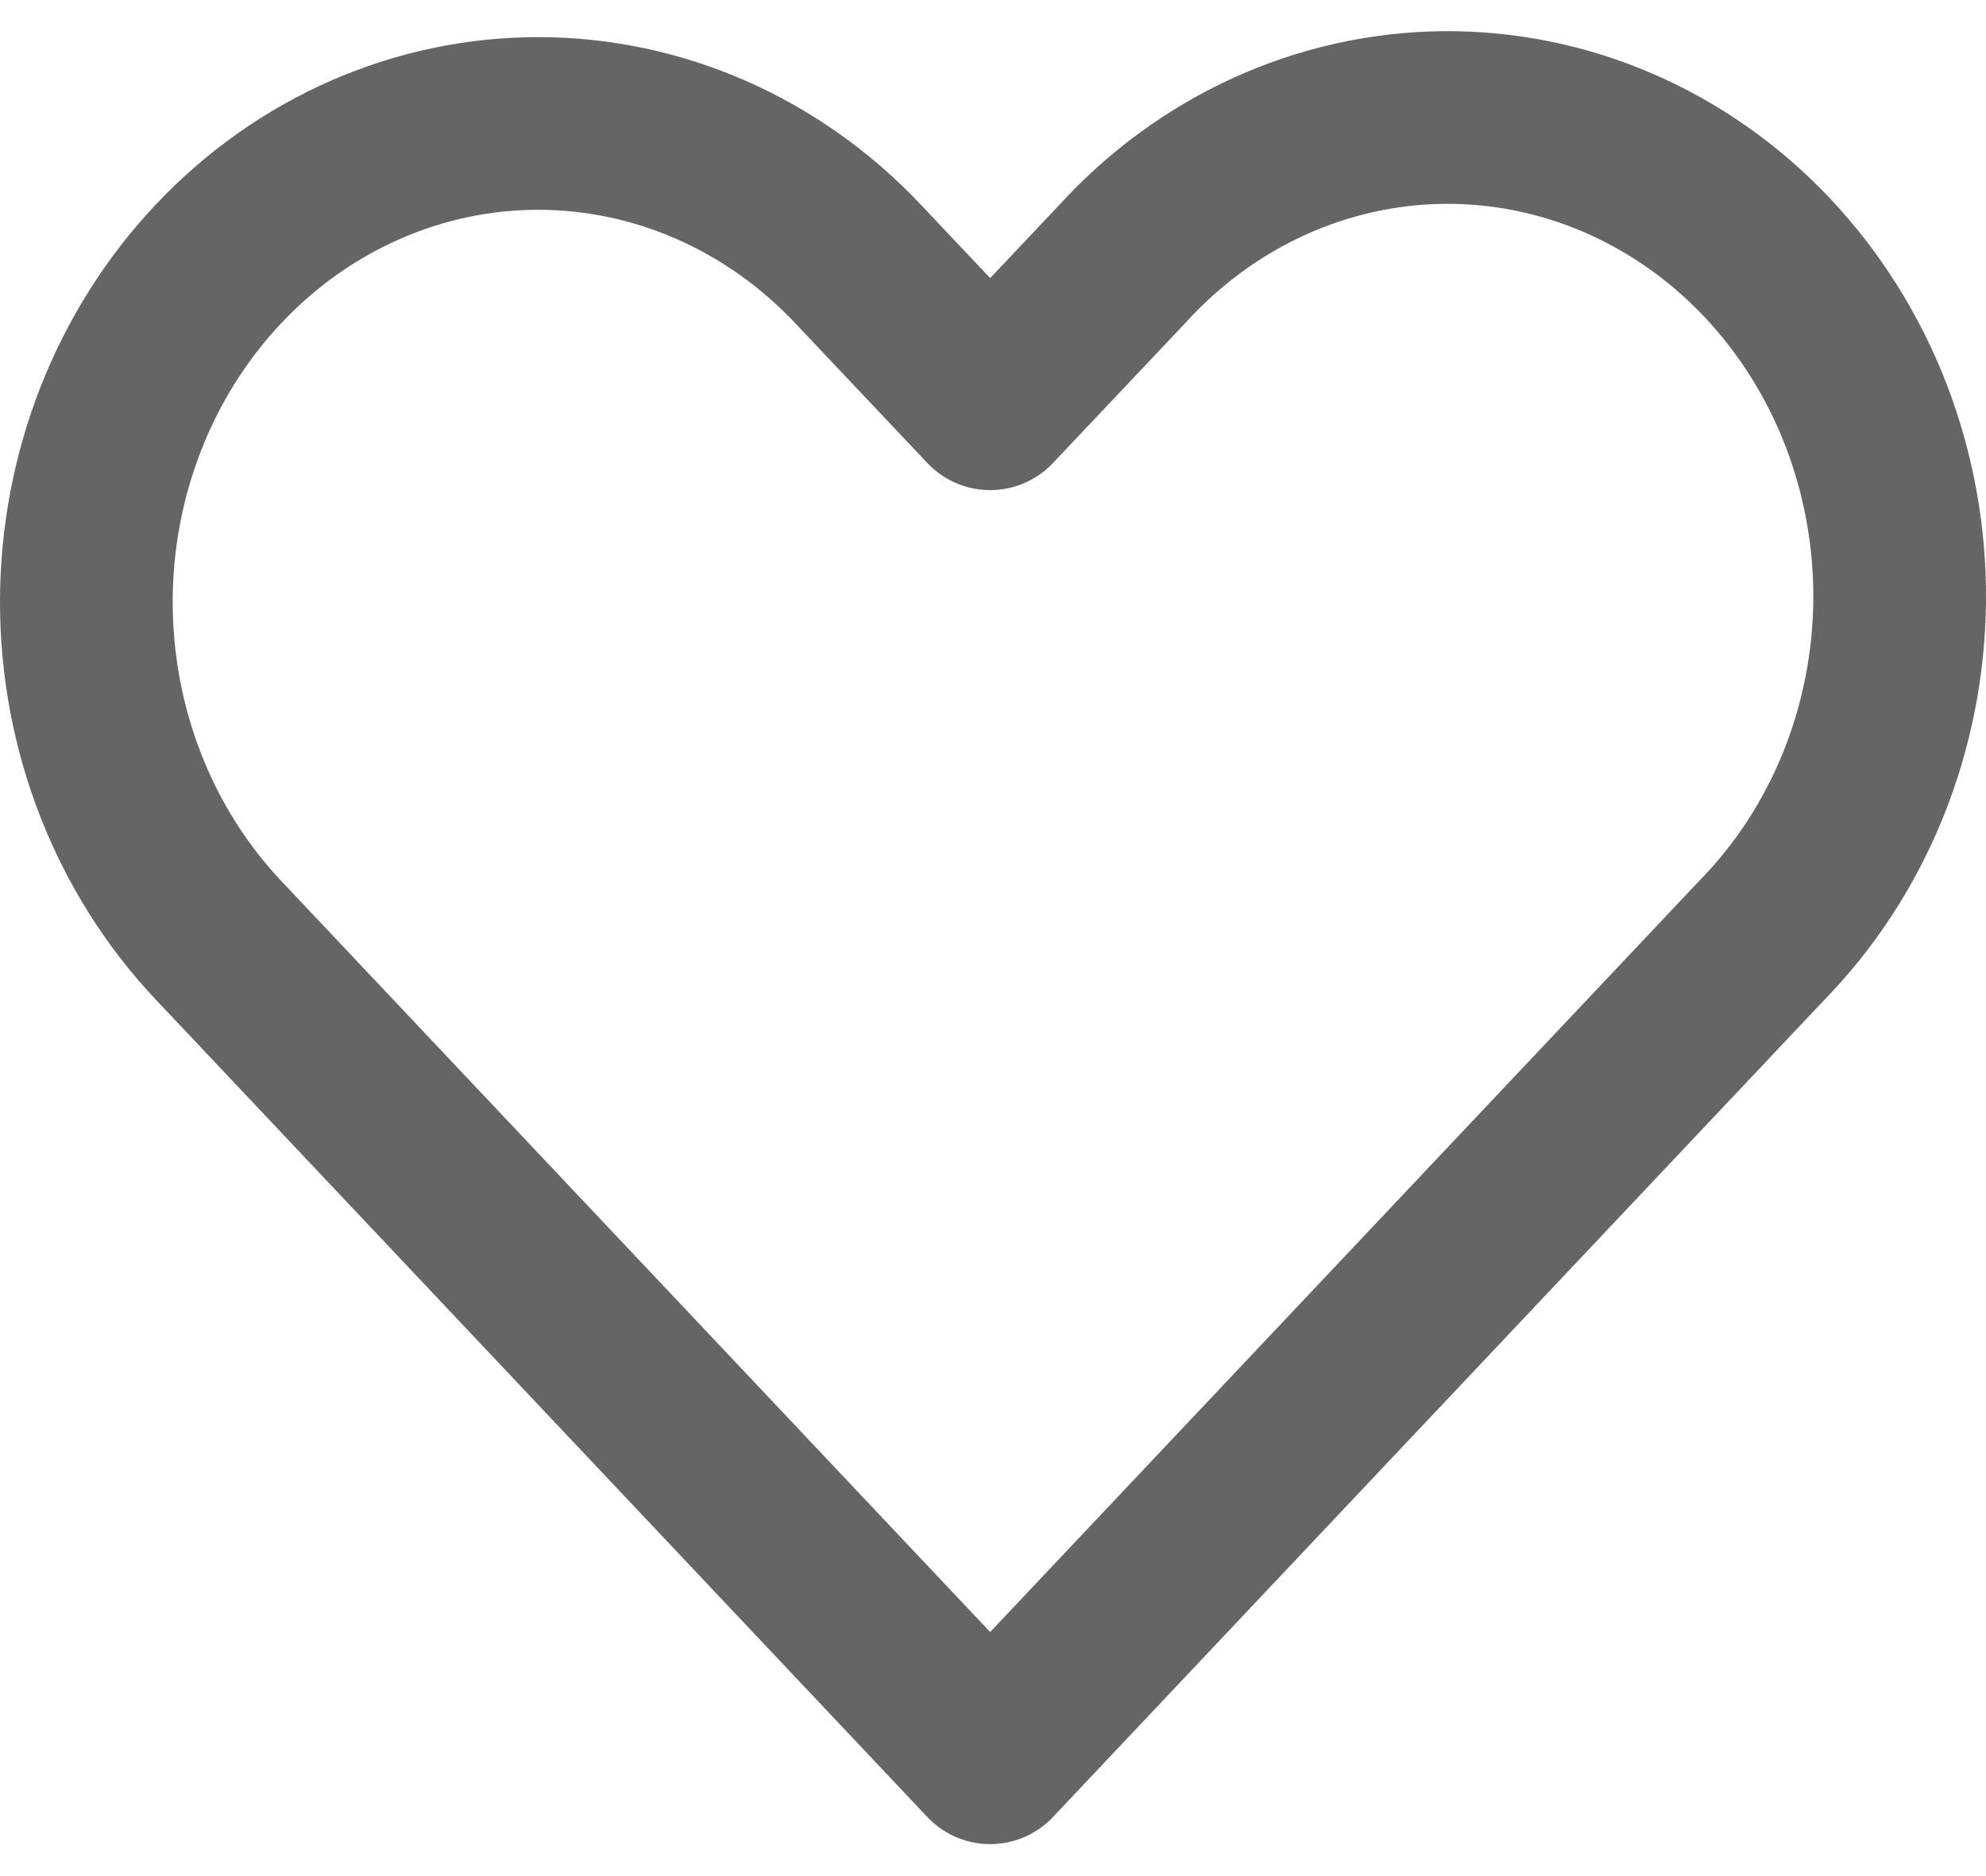
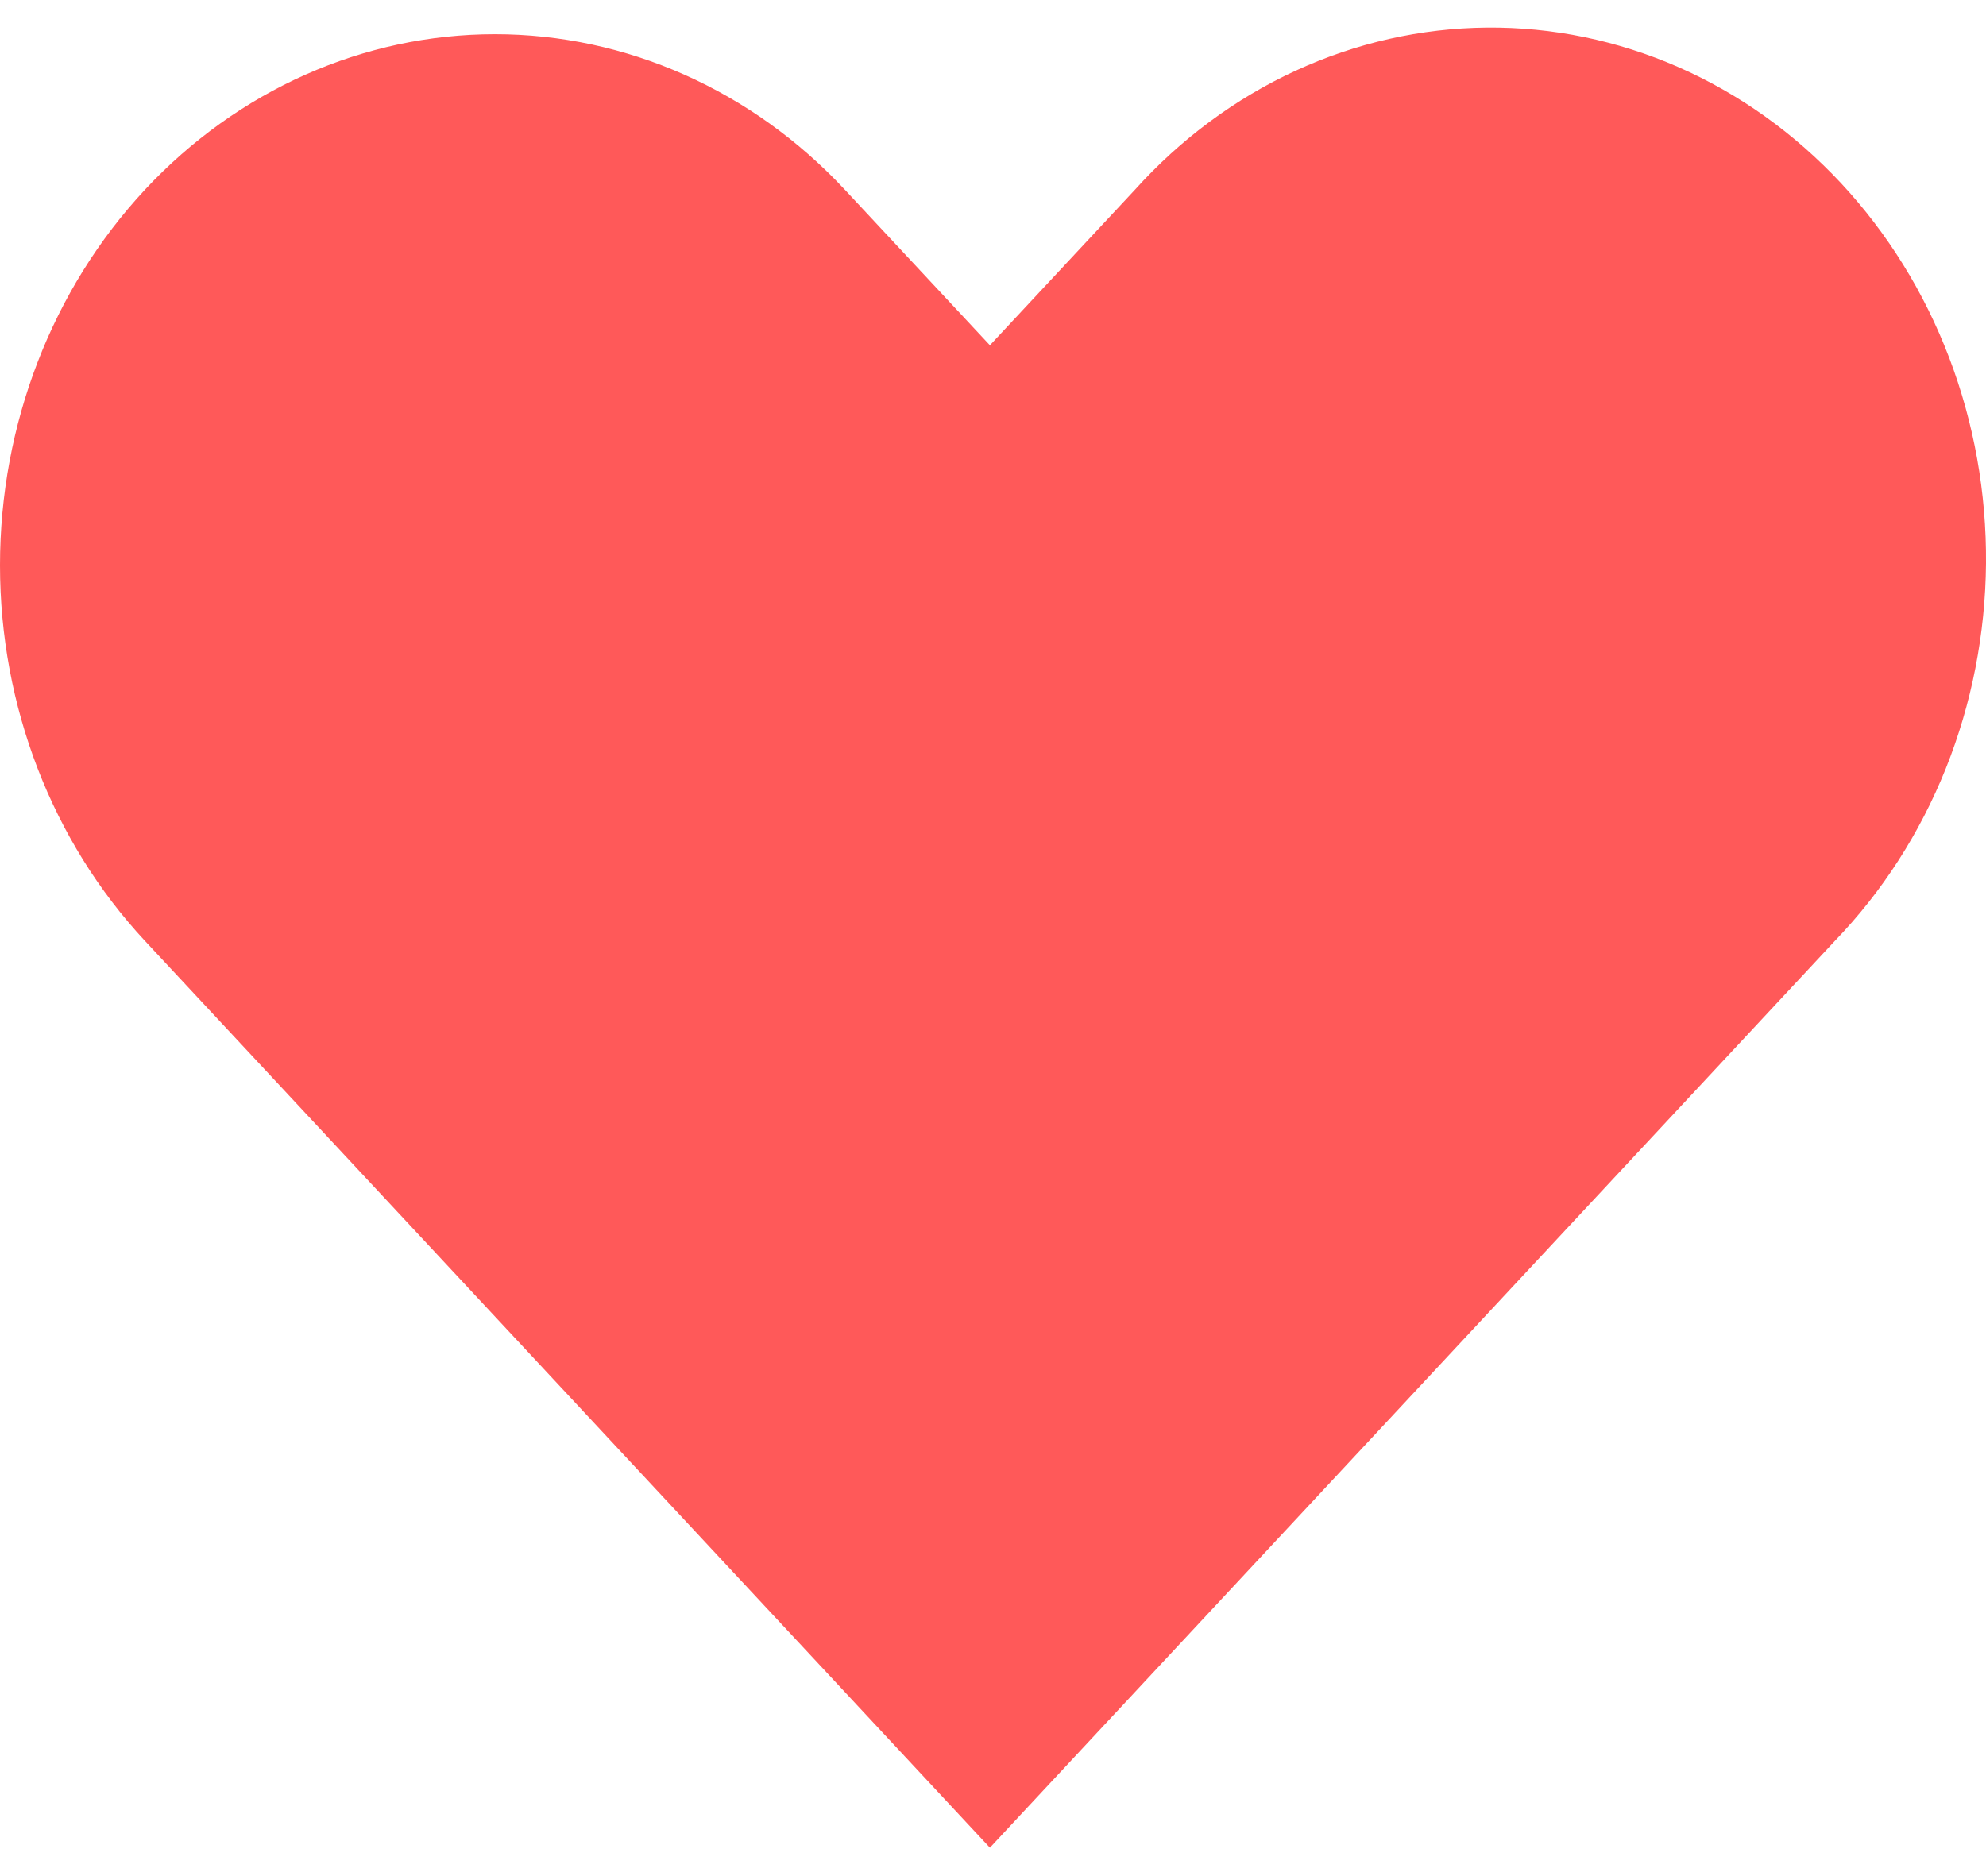
- <svg xmlns="http://www.w3.org/2000/svg" width="18" height="17" viewBox="0 0 23 21" fill="none">
-   <path fill-rule="evenodd" clip-rule="evenodd" d="M2.533 2.693C3.514 1.653 4.845 1.069 6.233 1.069C7.621 1.069 8.952 1.653 9.934 2.693L11.467 4.316L13.001 2.693C13.484 2.163 14.061 1.741 14.7 1.45C15.338 1.16 16.025 1.007 16.72 1C17.415 0.994 18.105 1.134 18.748 1.413C19.391 1.692 19.976 2.103 20.467 2.624C20.958 3.145 21.347 3.764 21.61 4.445C21.873 5.127 22.006 5.857 22 6.593C21.994 7.329 21.849 8.057 21.575 8.734C21.301 9.41 20.902 10.022 20.402 10.533L11.467 20L2.533 10.533C1.551 9.494 1 8.083 1 6.613C1 5.143 1.551 3.733 2.533 2.693V2.693Z" stroke="#656565" stroke-width="2" stroke-linejoin="round" />
+ <svg xmlns="http://www.w3.org/2000/svg" width="18" height="17" viewBox="0 0 36 33" fill="none">
+   <path fill-rule="evenodd" clip-rule="evenodd" d="M2.627 2.94C4.31 1.135 6.592 0.12 8.971 0.12C11.35 0.12 13.632 1.135 15.315 2.94L17.944 5.76L20.573 2.94C21.401 2.02 22.391 1.287 23.485 0.782C24.58 0.277 25.758 0.011 26.949 0C28.14 -0.011 29.322 0.233 30.425 0.717C31.528 1.201 32.529 1.917 33.372 2.821C34.214 3.725 34.881 4.8 35.332 5.984C35.783 7.167 36.01 8.436 36 9.714C35.989 10.993 35.742 12.257 35.272 13.432C34.801 14.607 34.118 15.67 33.261 16.558L17.944 33L2.627 16.558C0.945 14.752 0 12.303 0 9.749C0 7.195 0.945 4.746 2.627 2.94Z" fill="#FF5959" />
</svg>
